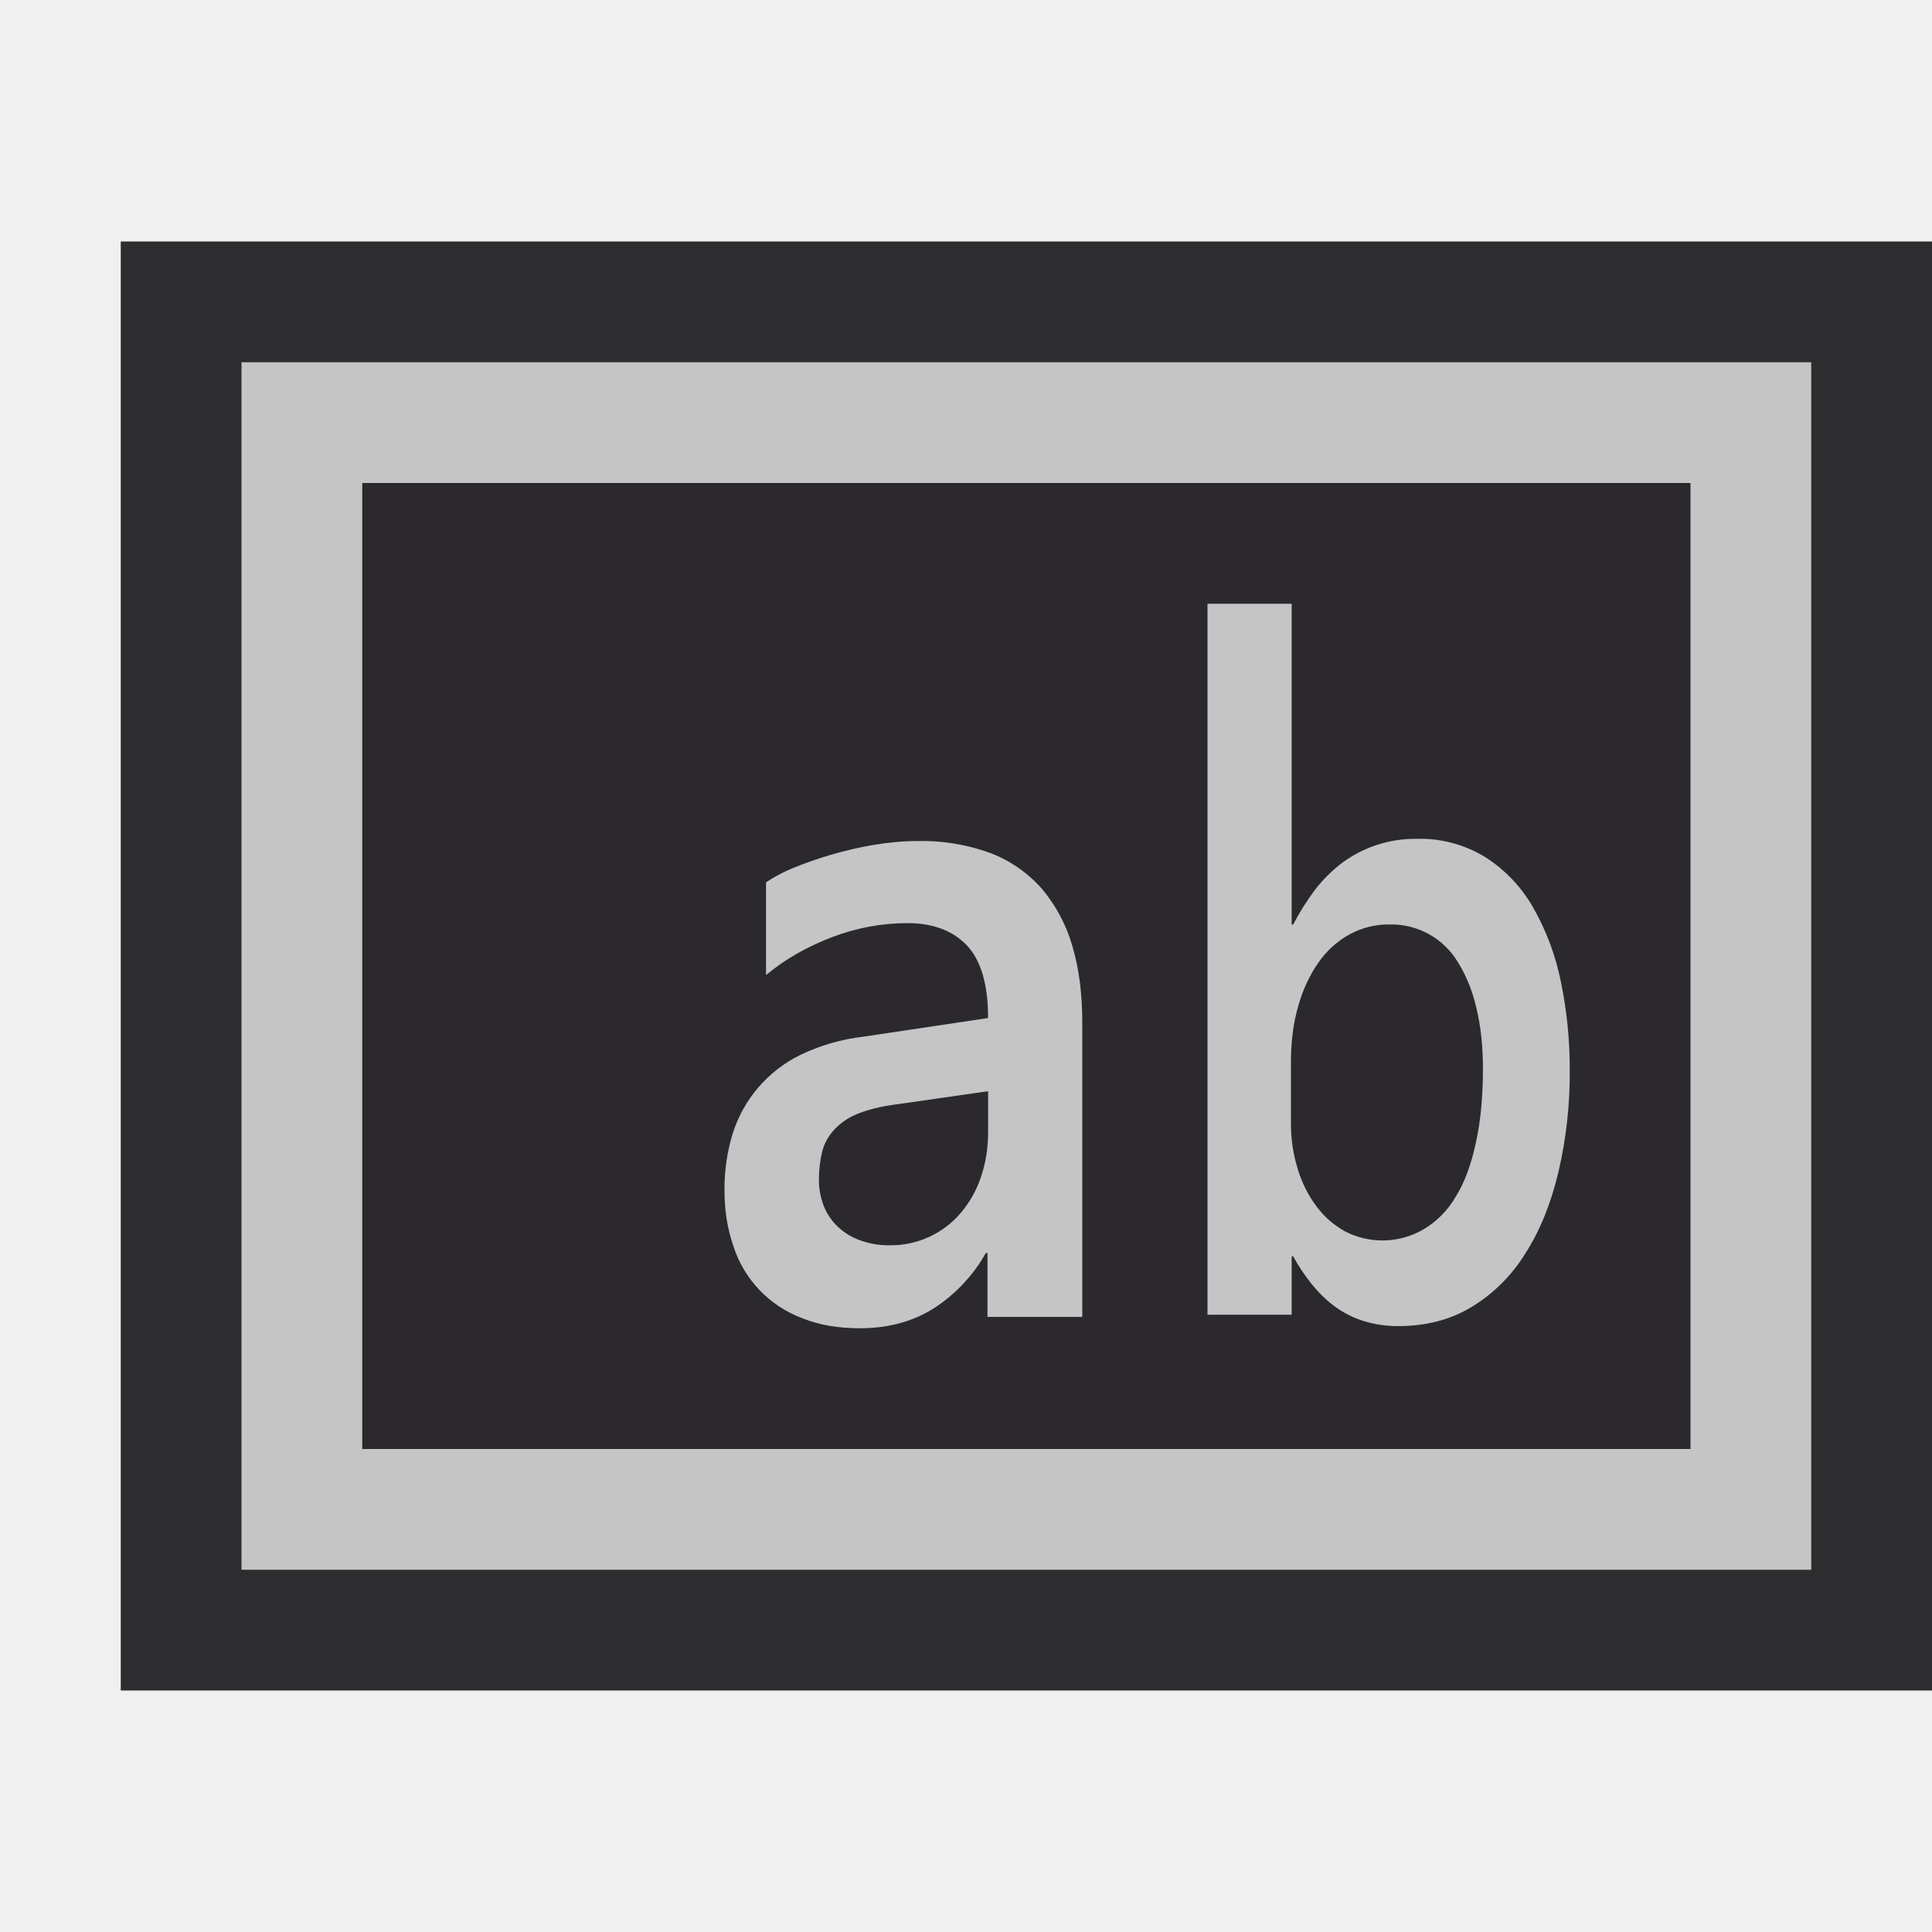
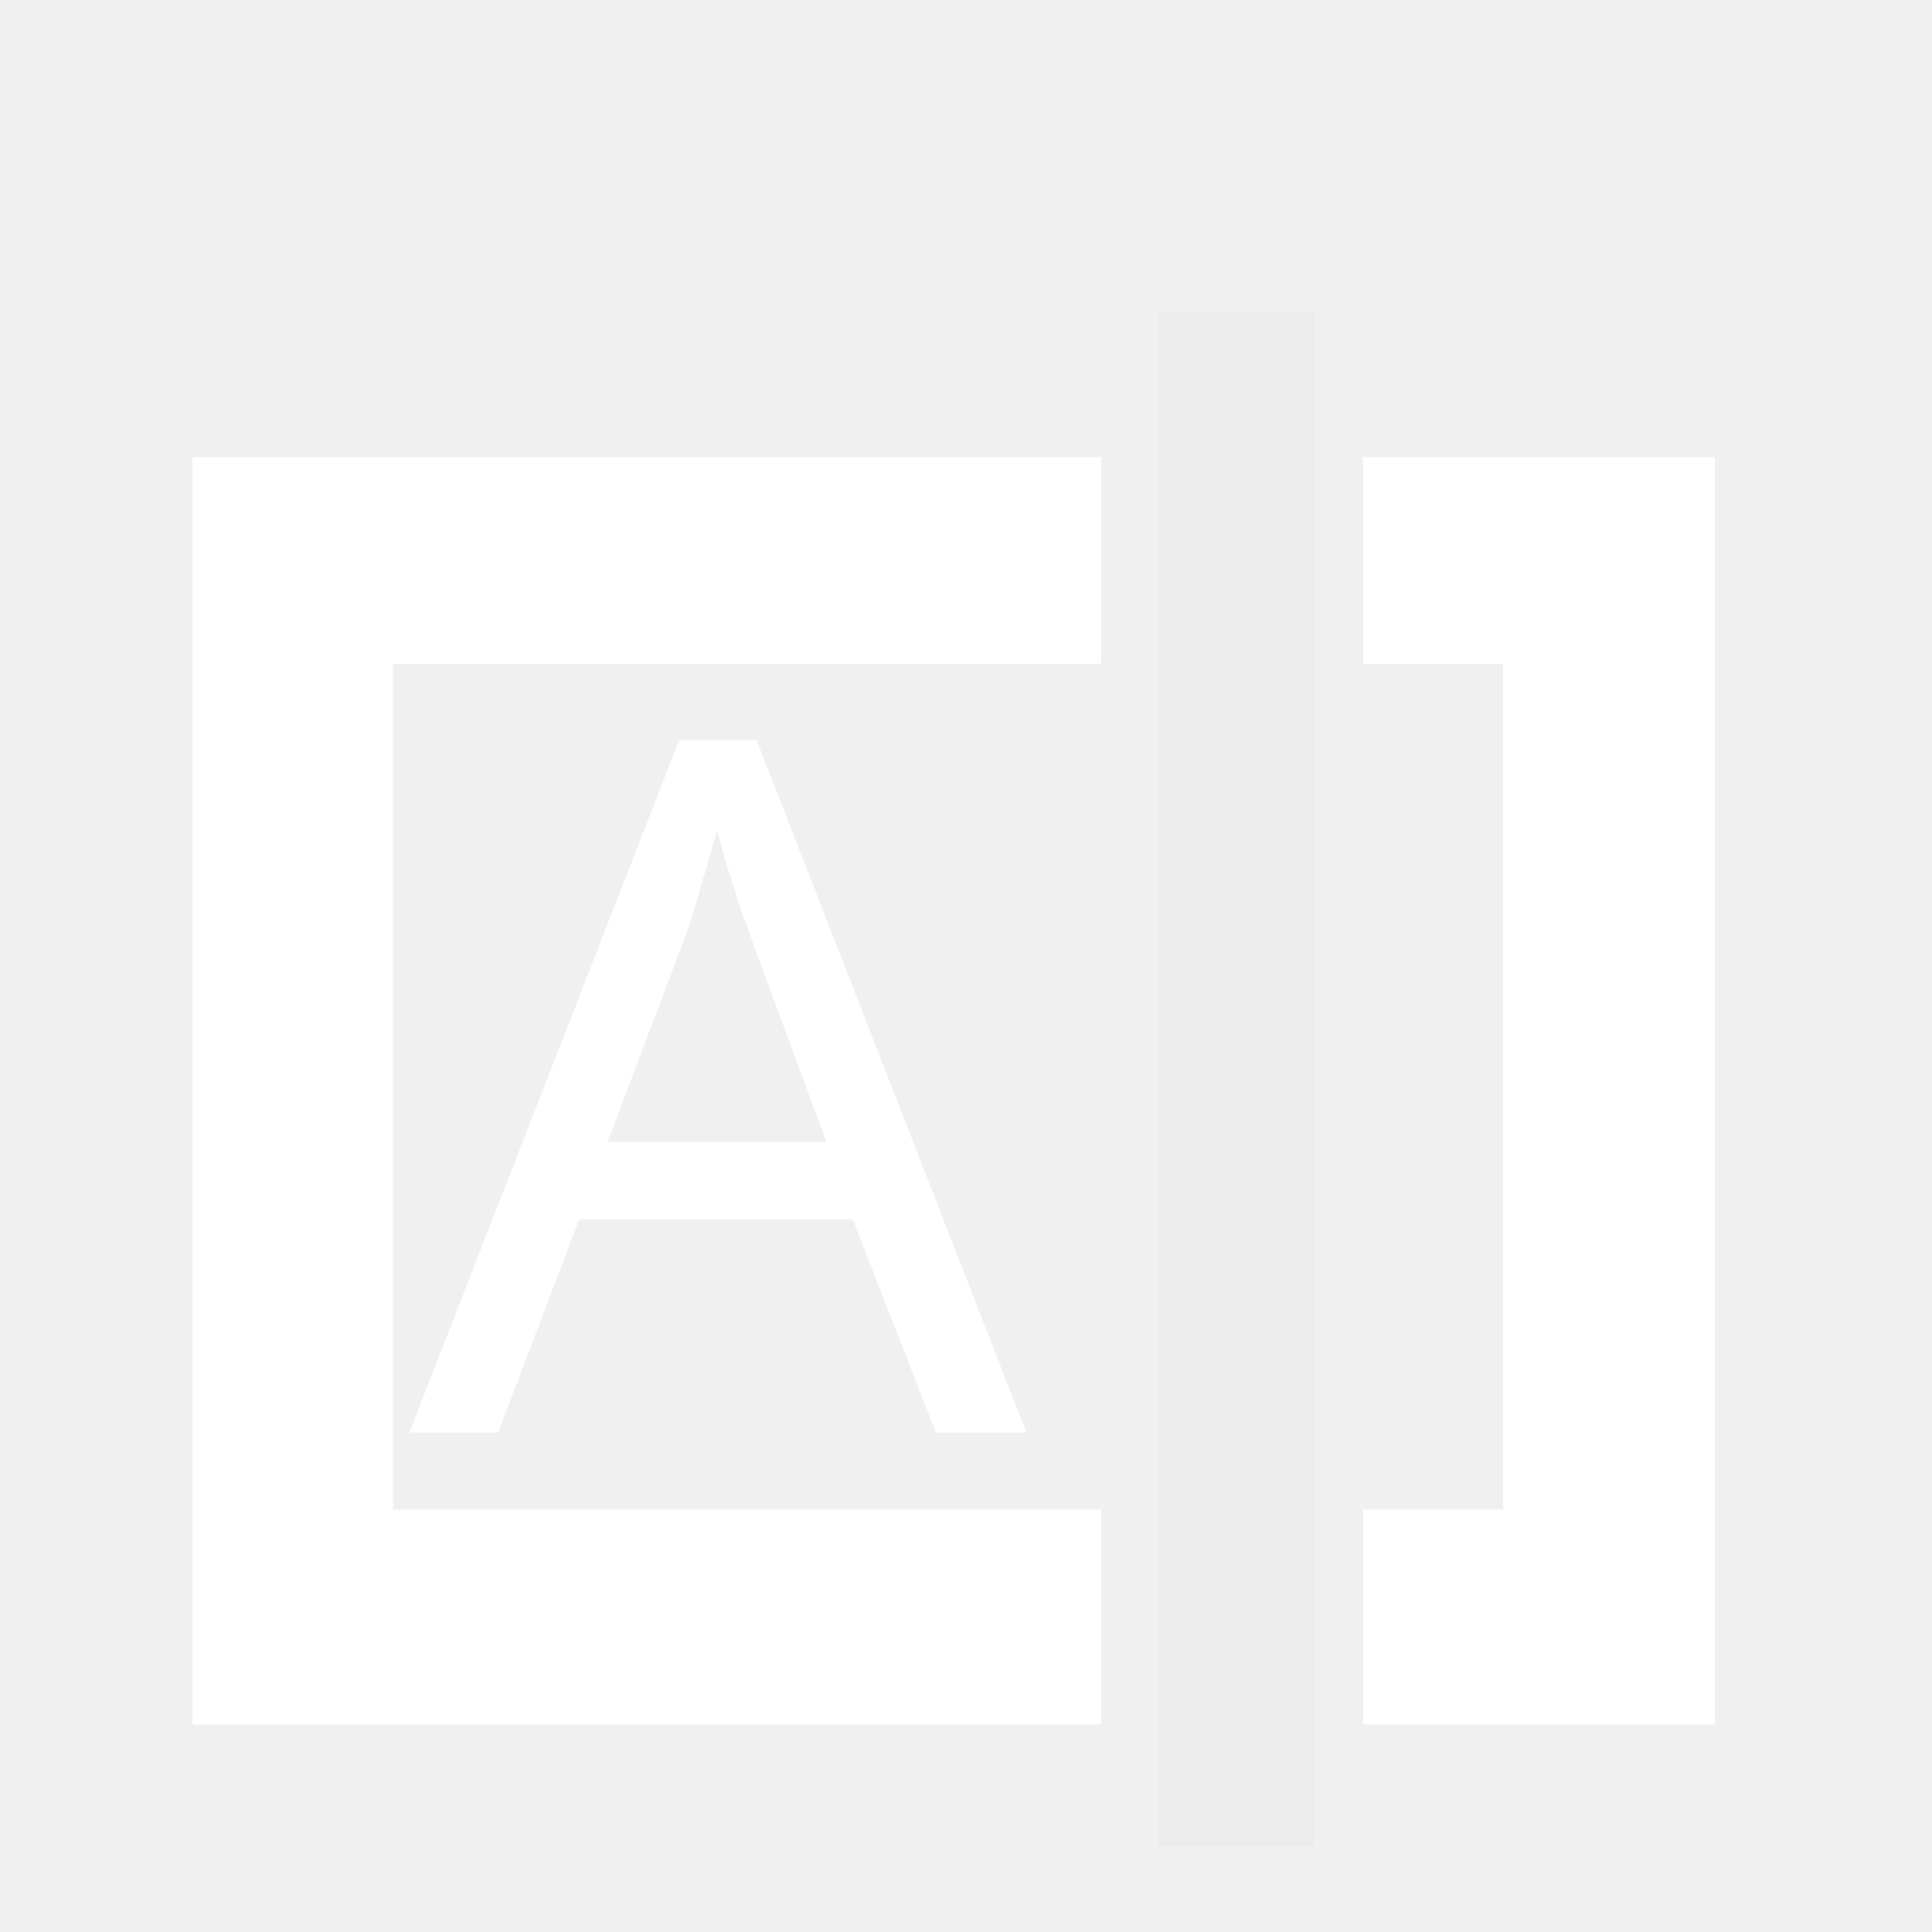
- <svg xmlns="http://www.w3.org/2000/svg" viewBox="0 0 16 16">
-   <style>.st0{opacity:0}.st0,.st1{fill:#2d2d30}.st2{fill:#2b282e}.st3{fill:#c5c5c5}</style>
-   <g id="outline">
-     <path class="st0" d="M0 0h16v16H0z" />
-     <path class="st1" d="M1 2h15v12H1z" />
-   </g>
-   <g id="icon_x5F_fg">
-     <path class="st2" d="M12.078 7.977a.645.645 0 0 0-.57-.32.678.678 0 0 0-.332.082.783.783 0 0 0-.256.232 1.162 1.162 0 0 0-.168.36 1.646 1.646 0 0 0-.061.465v.506c0 .137.02.264.057.381a.994.994 0 0 0 .154.307.746.746 0 0 0 .236.207.675.675 0 0 0 .651-.016.755.755 0 0 0 .264-.266c.074-.117.129-.266.168-.445.041-.18.061-.387.061-.622a2.12 2.12 0 0 0-.053-.494 1.239 1.239 0 0 0-.151-.377zM7.102 9.224a.541.541 0 0 0-.195.133c-.047.053-.08.111-.098.18s-.027.146-.027.232c0 .078.014.15.041.219a.489.489 0 0 0 .302.285.774.774 0 0 0 .579-.031.801.801 0 0 0 .256-.199.897.897 0 0 0 .165-.295c.038-.113.059-.234.059-.365v-.347l-.762.11c-.13.017-.237.044-.32.078z" />
-     <path class="st2" d="M3 4v8h11V4H3zm5.961 6.907h-.785v-.529h-.013c-.12.203-.267.358-.439.463-.173.107-.374.16-.604.16-.181 0-.339-.027-.479-.084a.966.966 0 0 1-.567-.595A1.398 1.398 0 0 1 6 9.858c0-.164.021-.318.065-.461a1.09 1.09 0 0 1 .562-.661c.146-.074.321-.125.525-.152l1.03-.154c0-.275-.058-.475-.174-.6-.116-.123-.28-.185-.493-.185-.214 0-.423.039-.627.117a1.909 1.909 0 0 0-.544.313v-.768c.051-.035.121-.072.213-.113a3.196 3.196 0 0 1 .672-.195c.127-.021.249-.033.368-.033.234 0 .438.033.608.102.171.068.313.166.424.295.111.127.195.285.249.469.056.186.083.399.083.637v2.438zm3.947-1.201a2.18 2.18 0 0 1-.273.672 1.34 1.34 0 0 1-.443.443c-.176.107-.379.16-.609.16a.93.93 0 0 1-.291-.043.81.81 0 0 1-.238-.121.99.99 0 0 1-.191-.186 1.507 1.507 0 0 1-.152-.228h-.012v.484H10V5h.697v2.656h.012c.055-.105.115-.201.182-.289.066-.086.141-.16.225-.223a.99.99 0 0 1 .615-.198c.221 0 .412.05.572.153.16.102.291.24.395.416.104.176.178.379.229.612.048.233.073.477.073.735 0 .305-.031.584-.092.844z" />
-   </g>
-   <g id="icon_x5F_bg">
-     <path class="st3" d="M2 3v10h13V3H2zm12 9H3V4h11v8z" />
-     <path class="st3" d="M8.629 7.361a1.084 1.084 0 0 0-.423-.295 1.646 1.646 0 0 0-.609-.101c-.119 0-.241.012-.368.033a3.196 3.196 0 0 0-.672.195 1.287 1.287 0 0 0-.213.114v.768c.158-.132.341-.235.544-.313.204-.078.413-.117.627-.117.213 0 .377.063.494.186.116.125.174.325.174.6l-1.03.154a1.645 1.645 0 0 0-.526.152 1.09 1.09 0 0 0-.562.66A1.562 1.562 0 0 0 6 9.858c0 .17.025.322.074.463a.945.945 0 0 0 .568.595c.14.057.298.084.479.084.229 0 .431-.053.604-.16a1.3 1.3 0 0 0 .439-.463h.014v.529h.785V8.469c0-.238-.027-.451-.083-.637a1.289 1.289 0 0 0-.251-.471zm-.446 2.021c0 .131-.021.252-.059.365a.897.897 0 0 1-.165.295.76.76 0 0 1-.593.271.682.682 0 0 1-.242-.041.528.528 0 0 1-.186-.113.48.48 0 0 1-.116-.172.583.583 0 0 1-.04-.218c0-.086.01-.164.027-.232s.051-.127.098-.18a.541.541 0 0 1 .195-.133c.083-.033.189-.061.32-.078l.761-.109v.345zM12.697 7.516a1.194 1.194 0 0 0-.394-.416 1.028 1.028 0 0 0-.572-.153 1.016 1.016 0 0 0-.615.198 1.187 1.187 0 0 0-.225.223 2.12 2.12 0 0 0-.182.289h-.012V5H10v5.888h.697v-.484h.012c.045.082.096.158.152.228.057.07.119.133.191.186a.81.81 0 0 0 .238.121.93.93 0 0 0 .291.043c.231 0 .434-.053.609-.16a1.33 1.33 0 0 0 .443-.443c.121-.188.211-.412.273-.672A3.58 3.58 0 0 0 13 8.862a3.54 3.54 0 0 0-.074-.734 2.044 2.044 0 0 0-.229-.612zm-.476 1.954c-.039.18-.094.328-.168.445a.747.747 0 0 1-.264.266.675.675 0 0 1-.651.016.736.736 0 0 1-.236-.207.983.983 0 0 1-.154-.307 1.257 1.257 0 0 1-.057-.381v-.507c0-.17.02-.326.061-.465.039-.139.096-.258.168-.36a.762.762 0 0 1 .256-.232.678.678 0 0 1 .332-.082.642.642 0 0 1 .57.32c.066.106.117.231.15.377.035.146.053.311.053.494 0 .236-.019.443-.06.623z" />
-   </g>
+ <svg xmlns="http://www.w3.org/2000/svg" viewBox="0 0 16 16" version="1.1" id="svg19">
+   <defs id="defs23" />
+   <style id="style2">.st0{opacity:0}.st0,.st1{fill:#2d2d30}.st2{fill:#2b282e}.st3{fill:#c5c5c5}</style>
+   <path style="fill:#ffffff;fill-opacity:1;stroke:none;stroke-width:2;stroke-miterlimit:4;stroke-dasharray:none" d="M 1.594,3.787 V 14.281 l 7.525,0 v -1.779 l -5.863,0 V 5.498 l 5.863,0 V 3.787 Z m 9.695,0 v 1.711 h 1.16 v 7.004 h -1.16 v 1.779 h 2.912 V 3.787 Z" id="rect921" />
+   <path style="fill:#ececec;fill-opacity:1;stroke:none;stroke-width:1.578;stroke-miterlimit:4;stroke-dasharray:none" d="M 9.593,2.576 V 15.289 H 10.881 V 2.576 Z" id="rect942" />
+   <text xml:space="preserve" style="font-style:normal;font-weight:normal;font-size:40px;line-height:1.25;font-family:sans-serif;letter-spacing:0px;word-spacing:0px;fill:#ffffff;fill-opacity:1;stroke:none;" x="3.39" y="11.864" id="text915">
+     <tspan id="tspan913" x="3.39" y="11.864" style="font-style:normal;font-variant:normal;font-weight:normal;font-stretch:normal;font-size:8px;font-family:'Segoe UI';-inkscape-font-specification:'Segoe UI';fill:#ffffff;fill-opacity:1;">A</tspan>
+   </text>
</svg>
